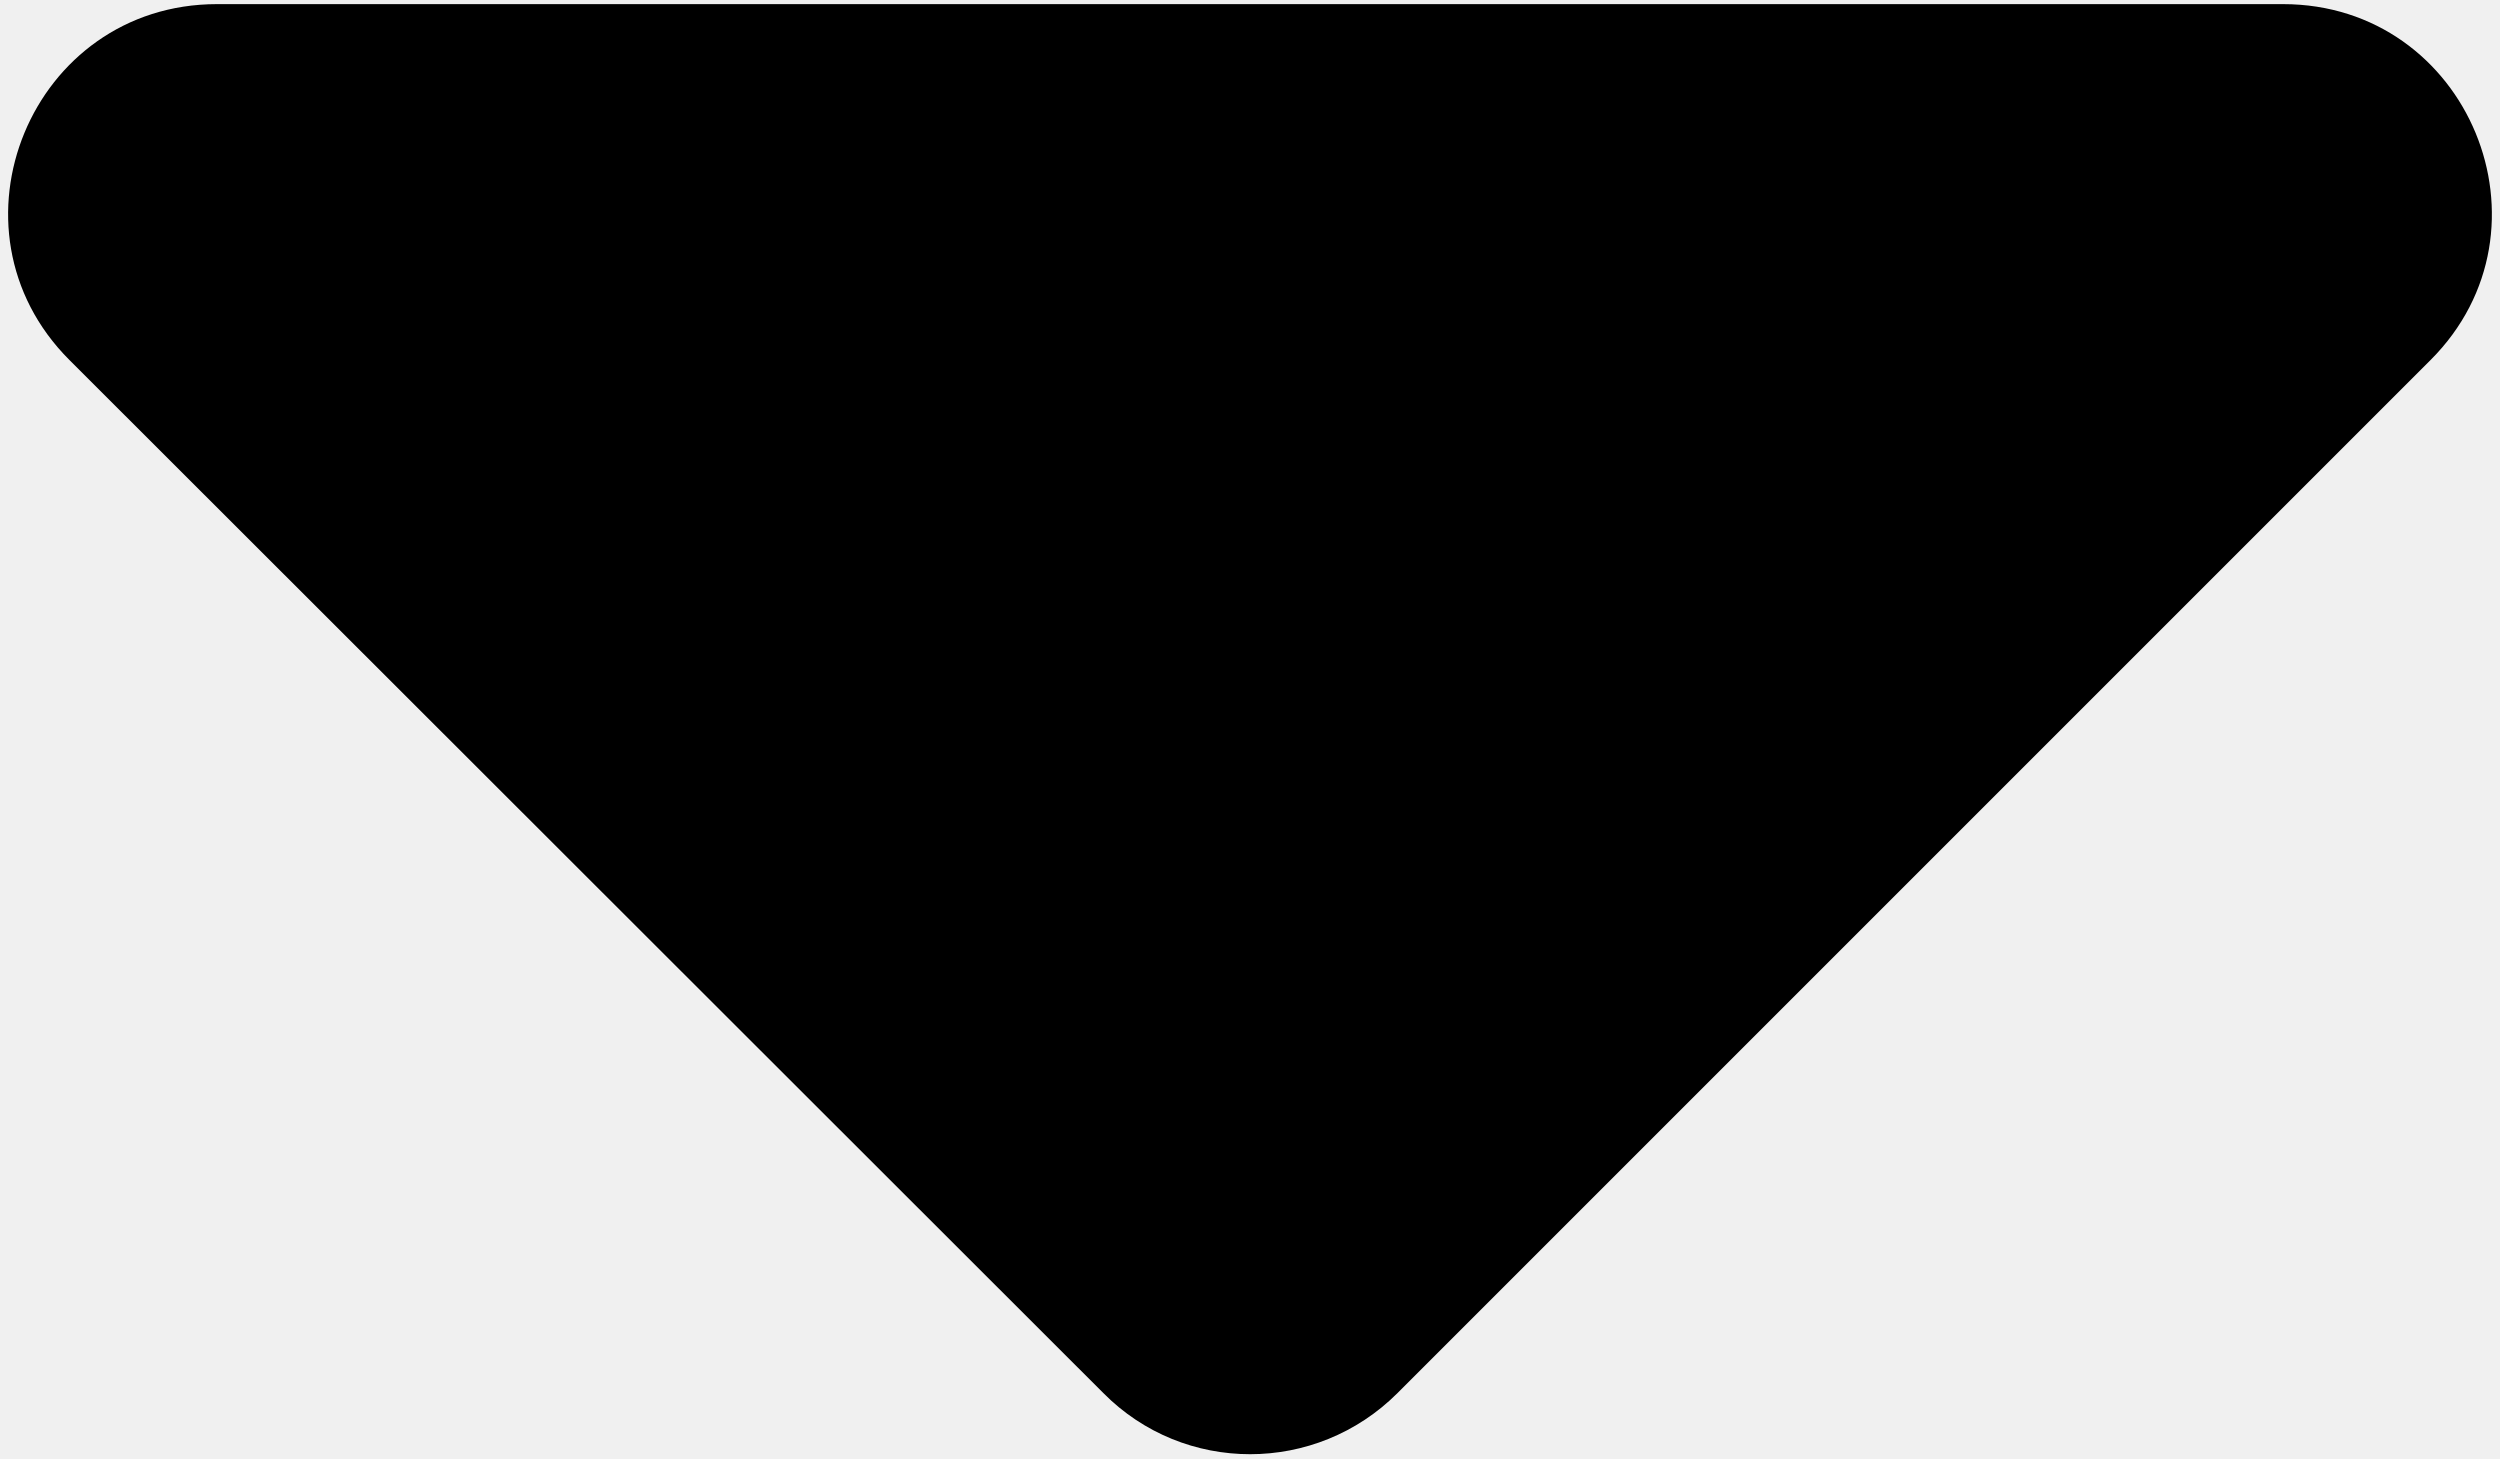
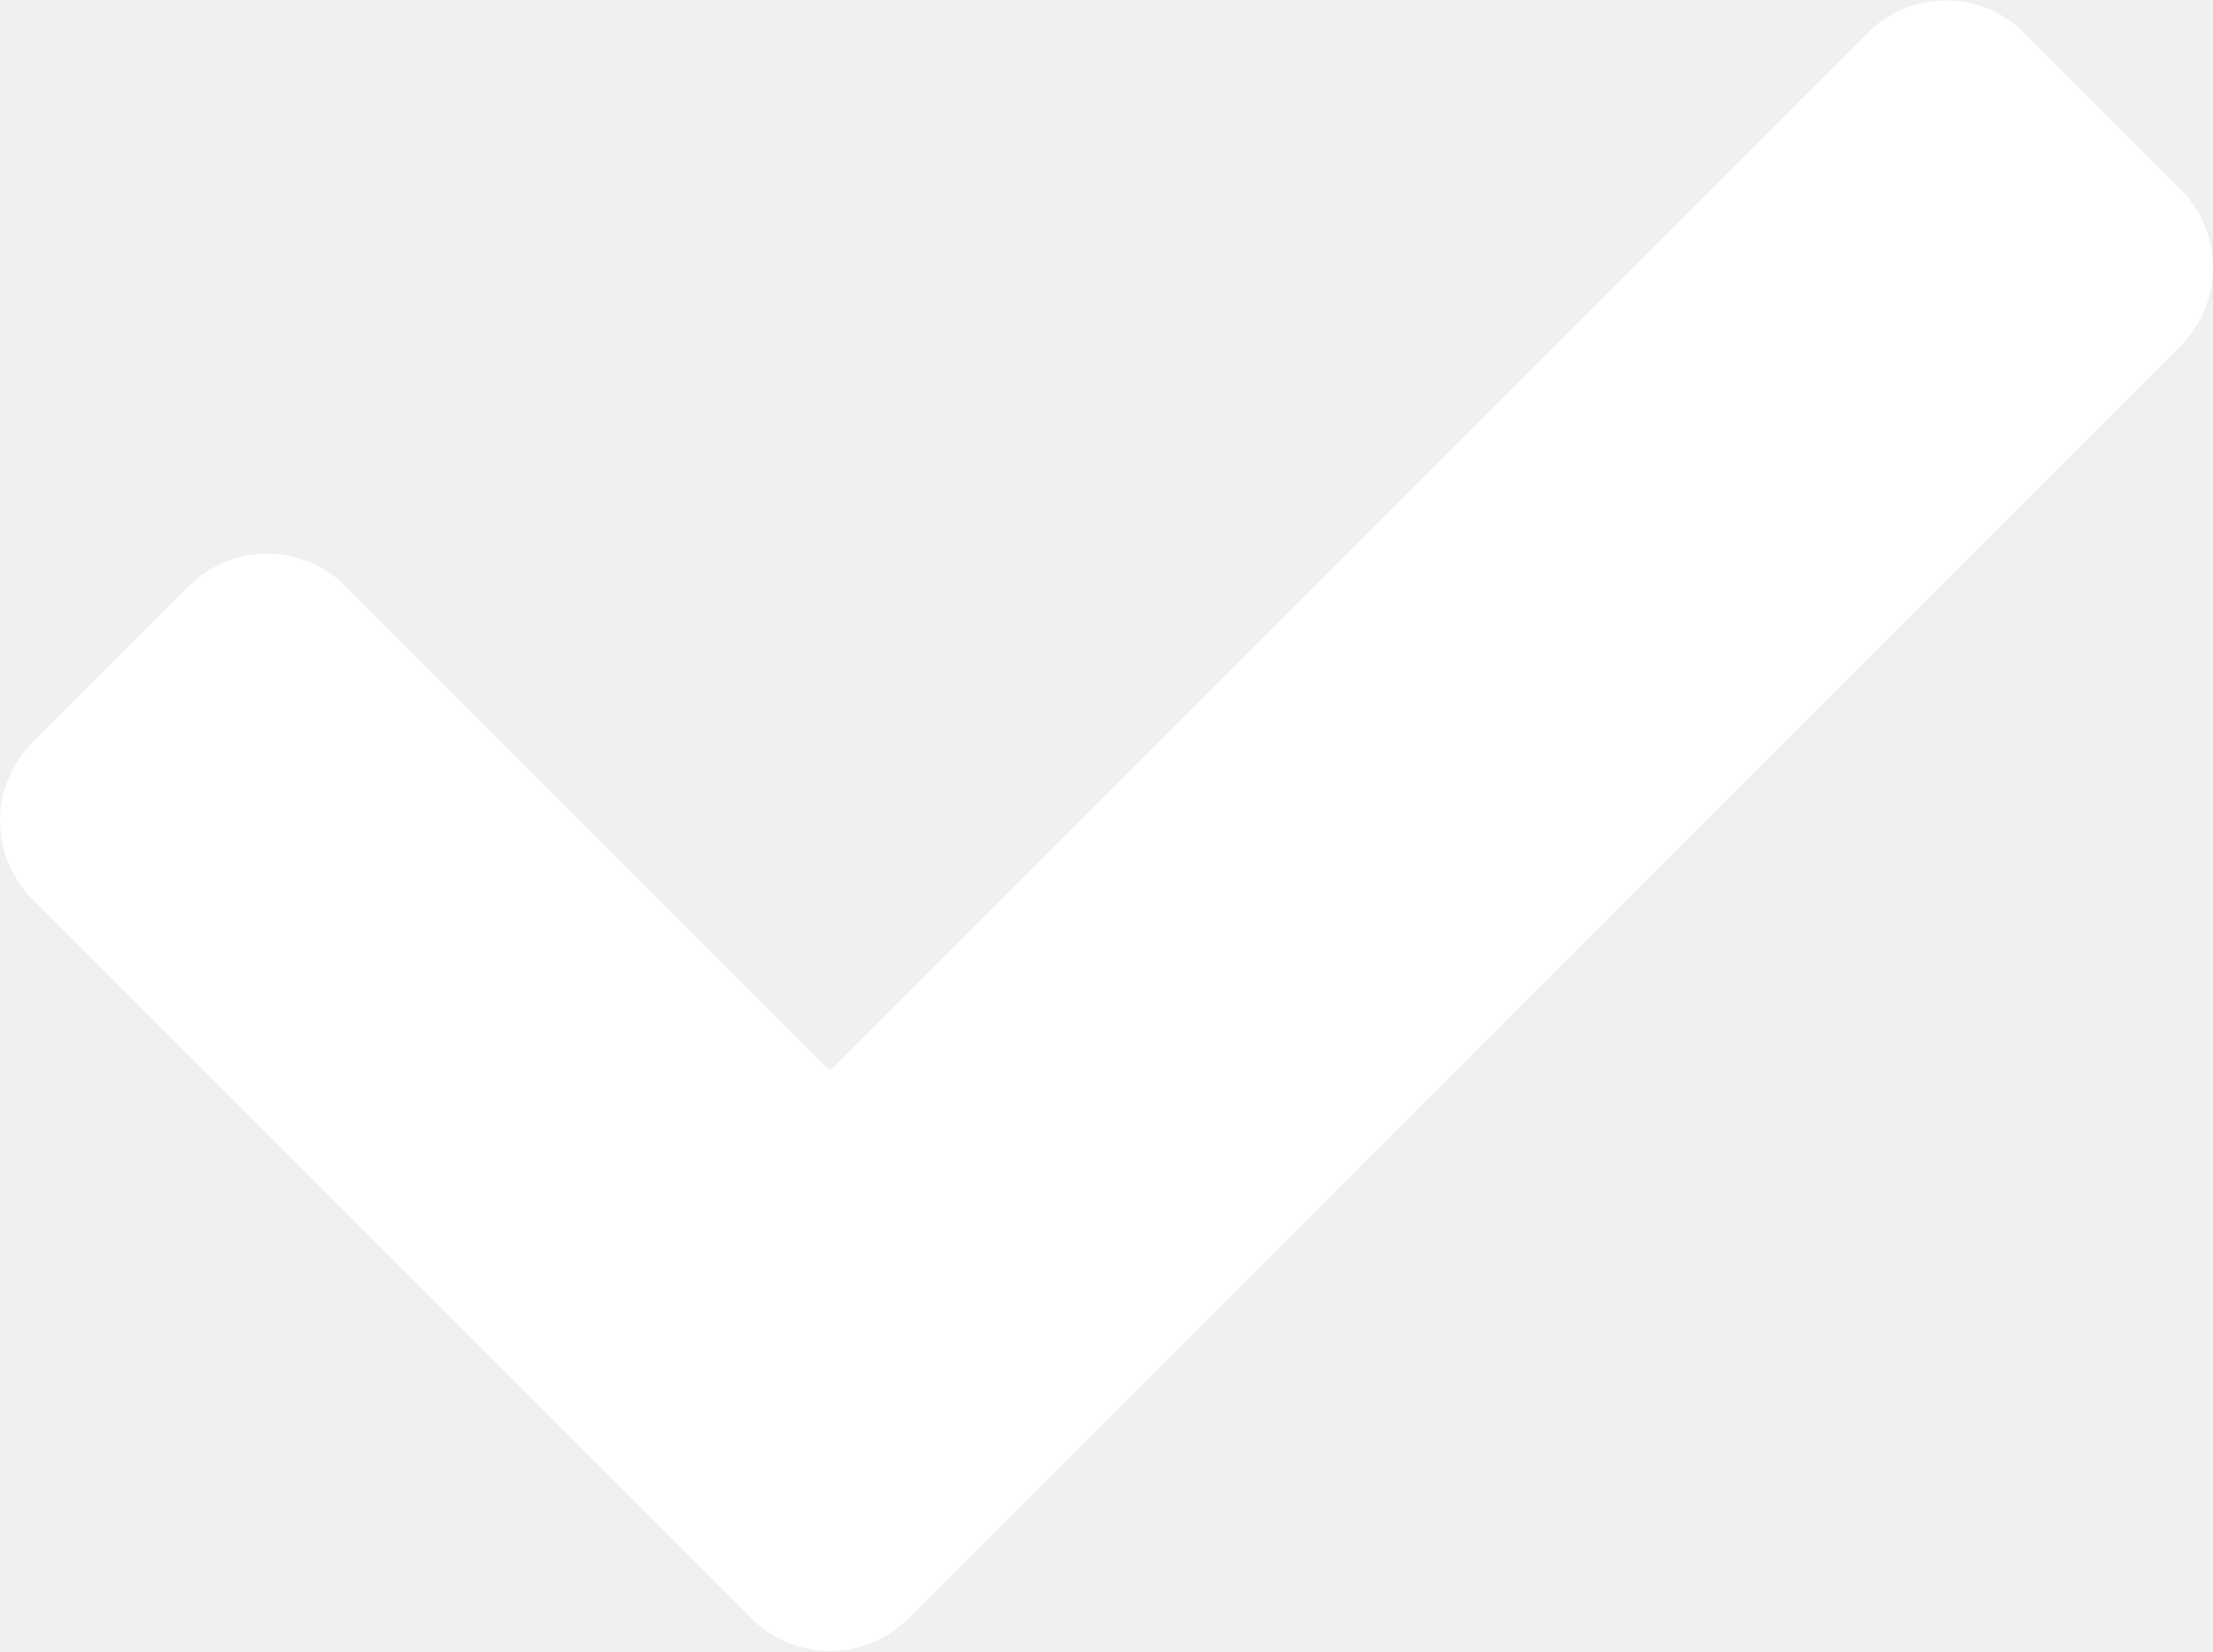
- <svg xmlns="http://www.w3.org/2000/svg" width="288" height="168" viewBox="0 0 288 168" fill="none">
-   <path d="M25 0.475H263C284.4 0.475 295.1 26.375 280 41.475L161 160.475C151.6 169.875 136.4 169.875 127.1 160.475L8 41.475C-7.1 26.375 3.6 0.475 25 0.475Z" fill="black" />
+ <svg xmlns="http://www.w3.org/2000/svg" width="512" height="382" viewBox="0 0 512 382" fill="none">
+   <path d="M173.898 374.404L7.498 208.004C-2.499 198.007 -2.499 181.798 7.498 171.8L43.701 135.596C53.698 125.598 69.908 125.598 79.905 135.596L192 247.69L432.095 7.596C442.092 -2.401 458.302 -2.401 468.299 7.596L504.502 43.8C514.499 53.797 514.499 70.006 504.502 80.004L210.102 374.405C200.104 384.402 183.895 384.402 173.898 374.404V374.404Z" fill="white" />
</svg>
